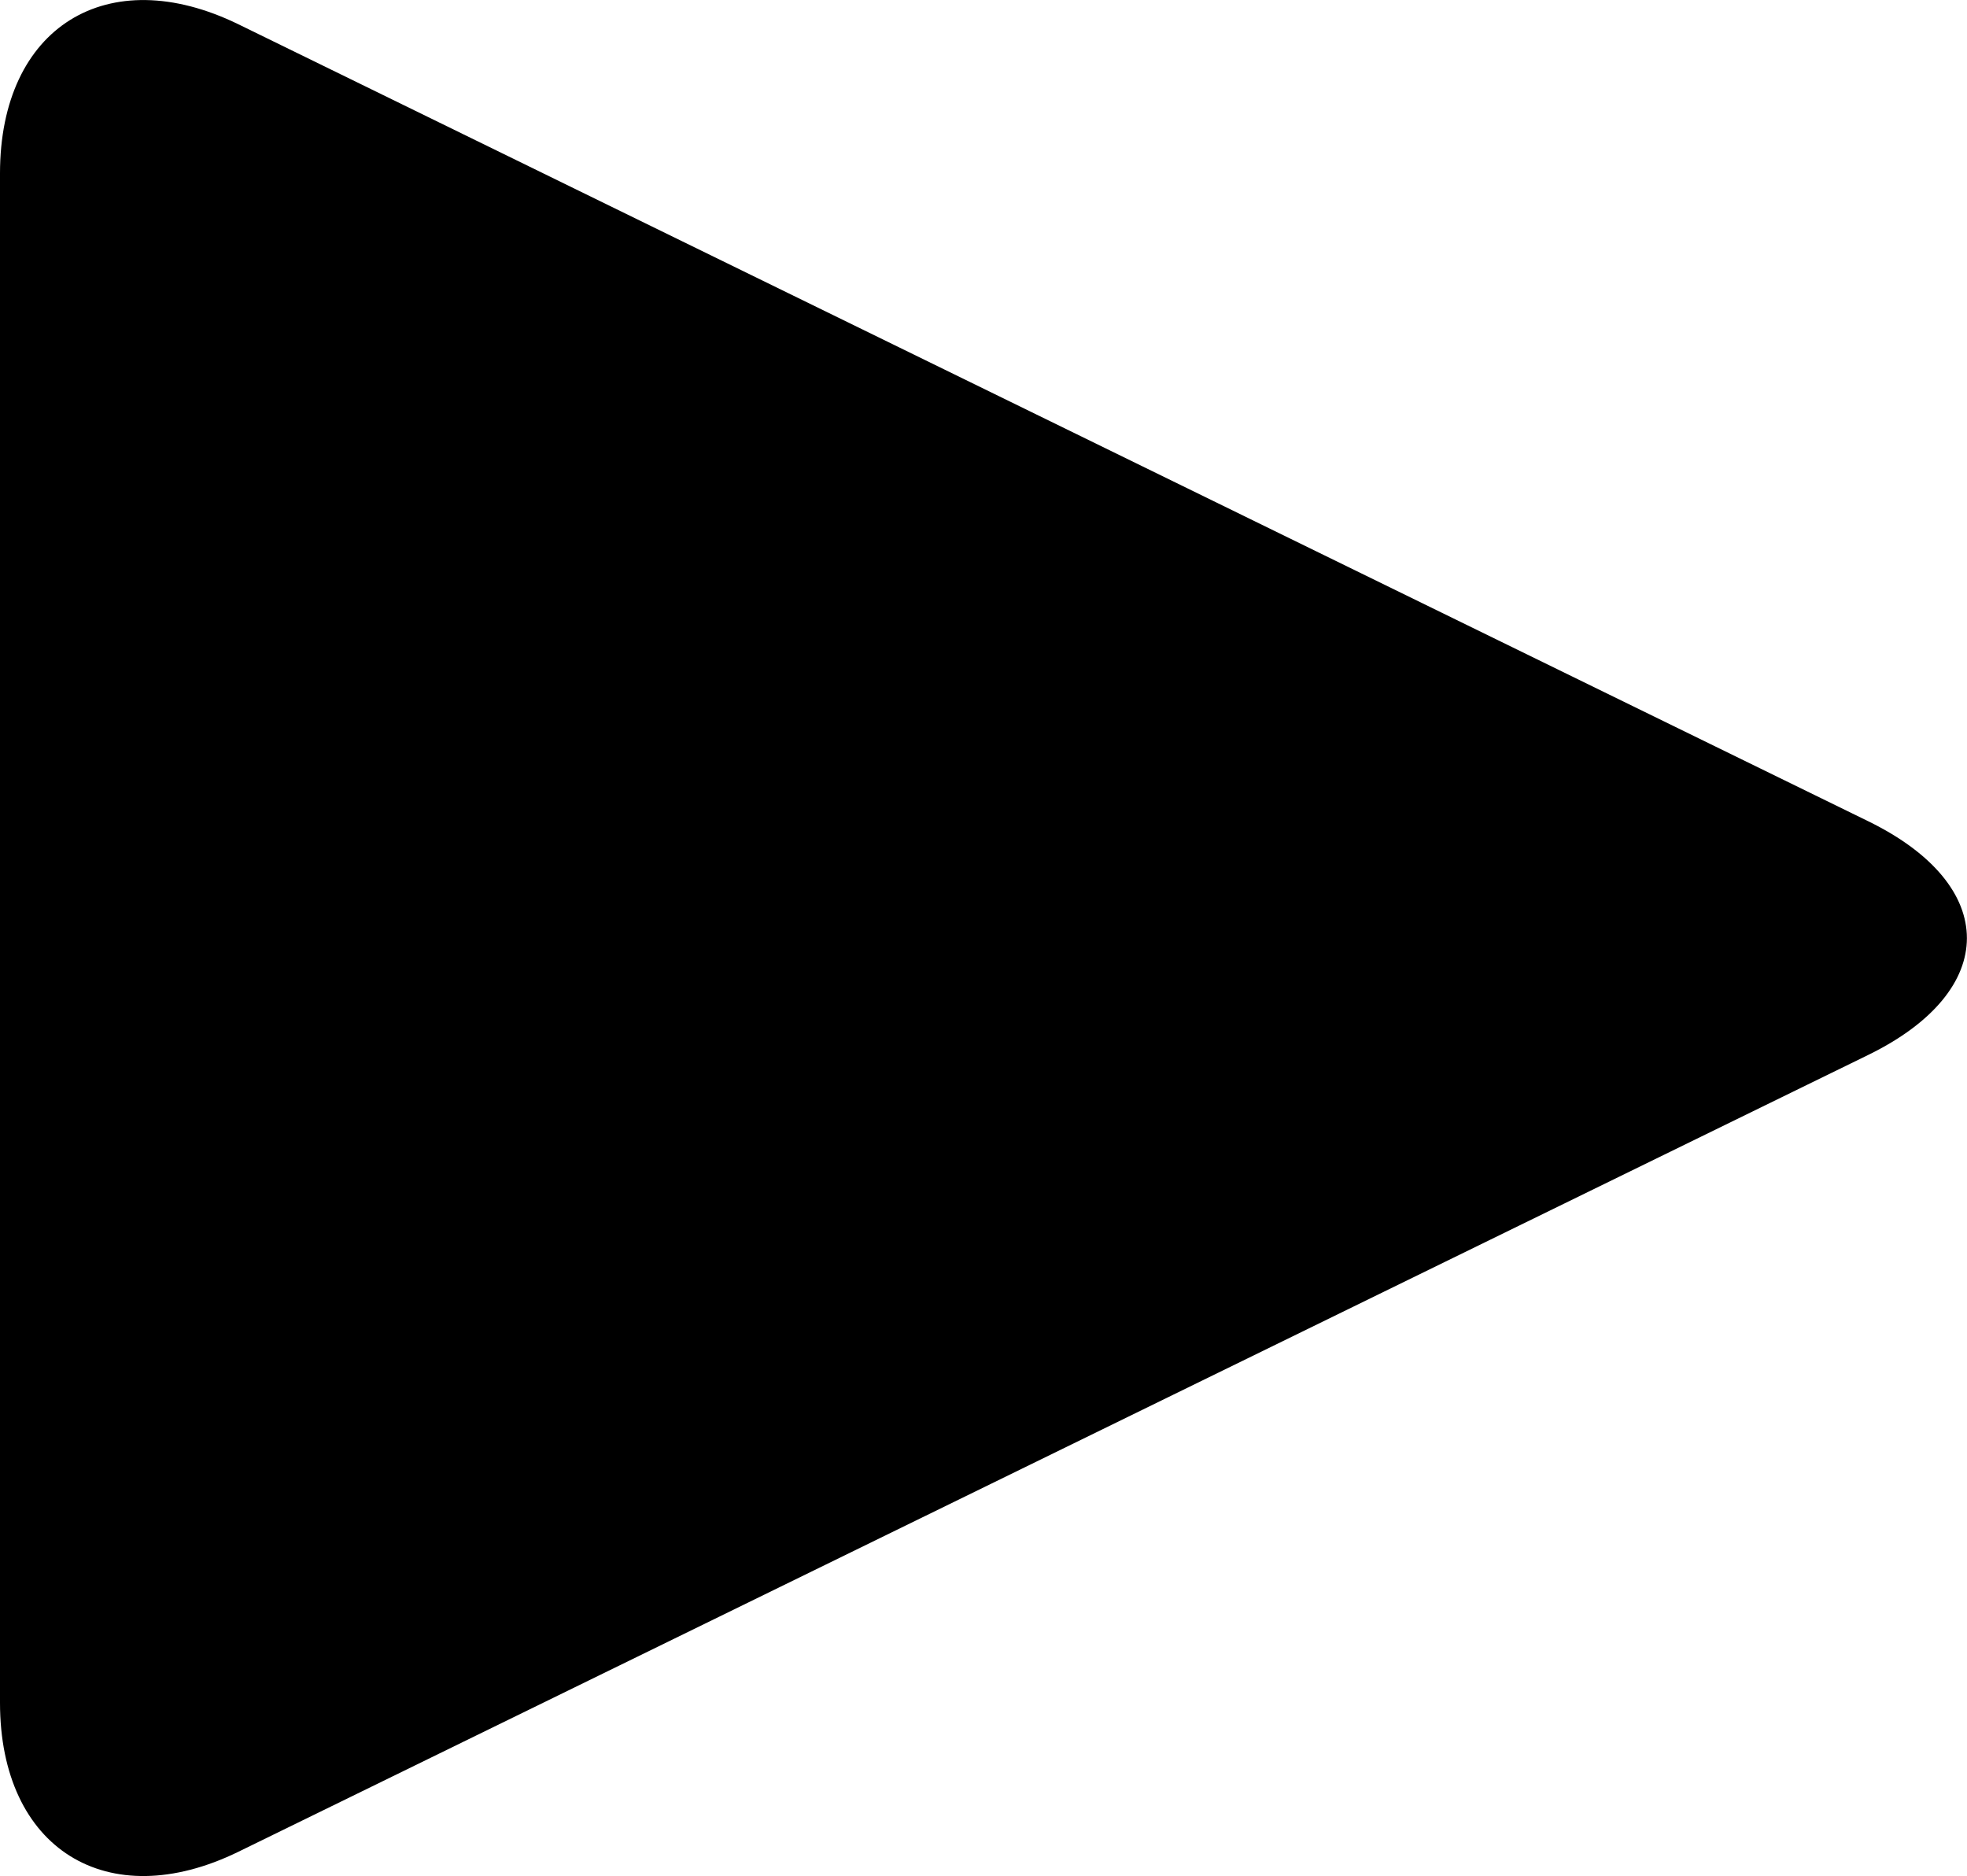
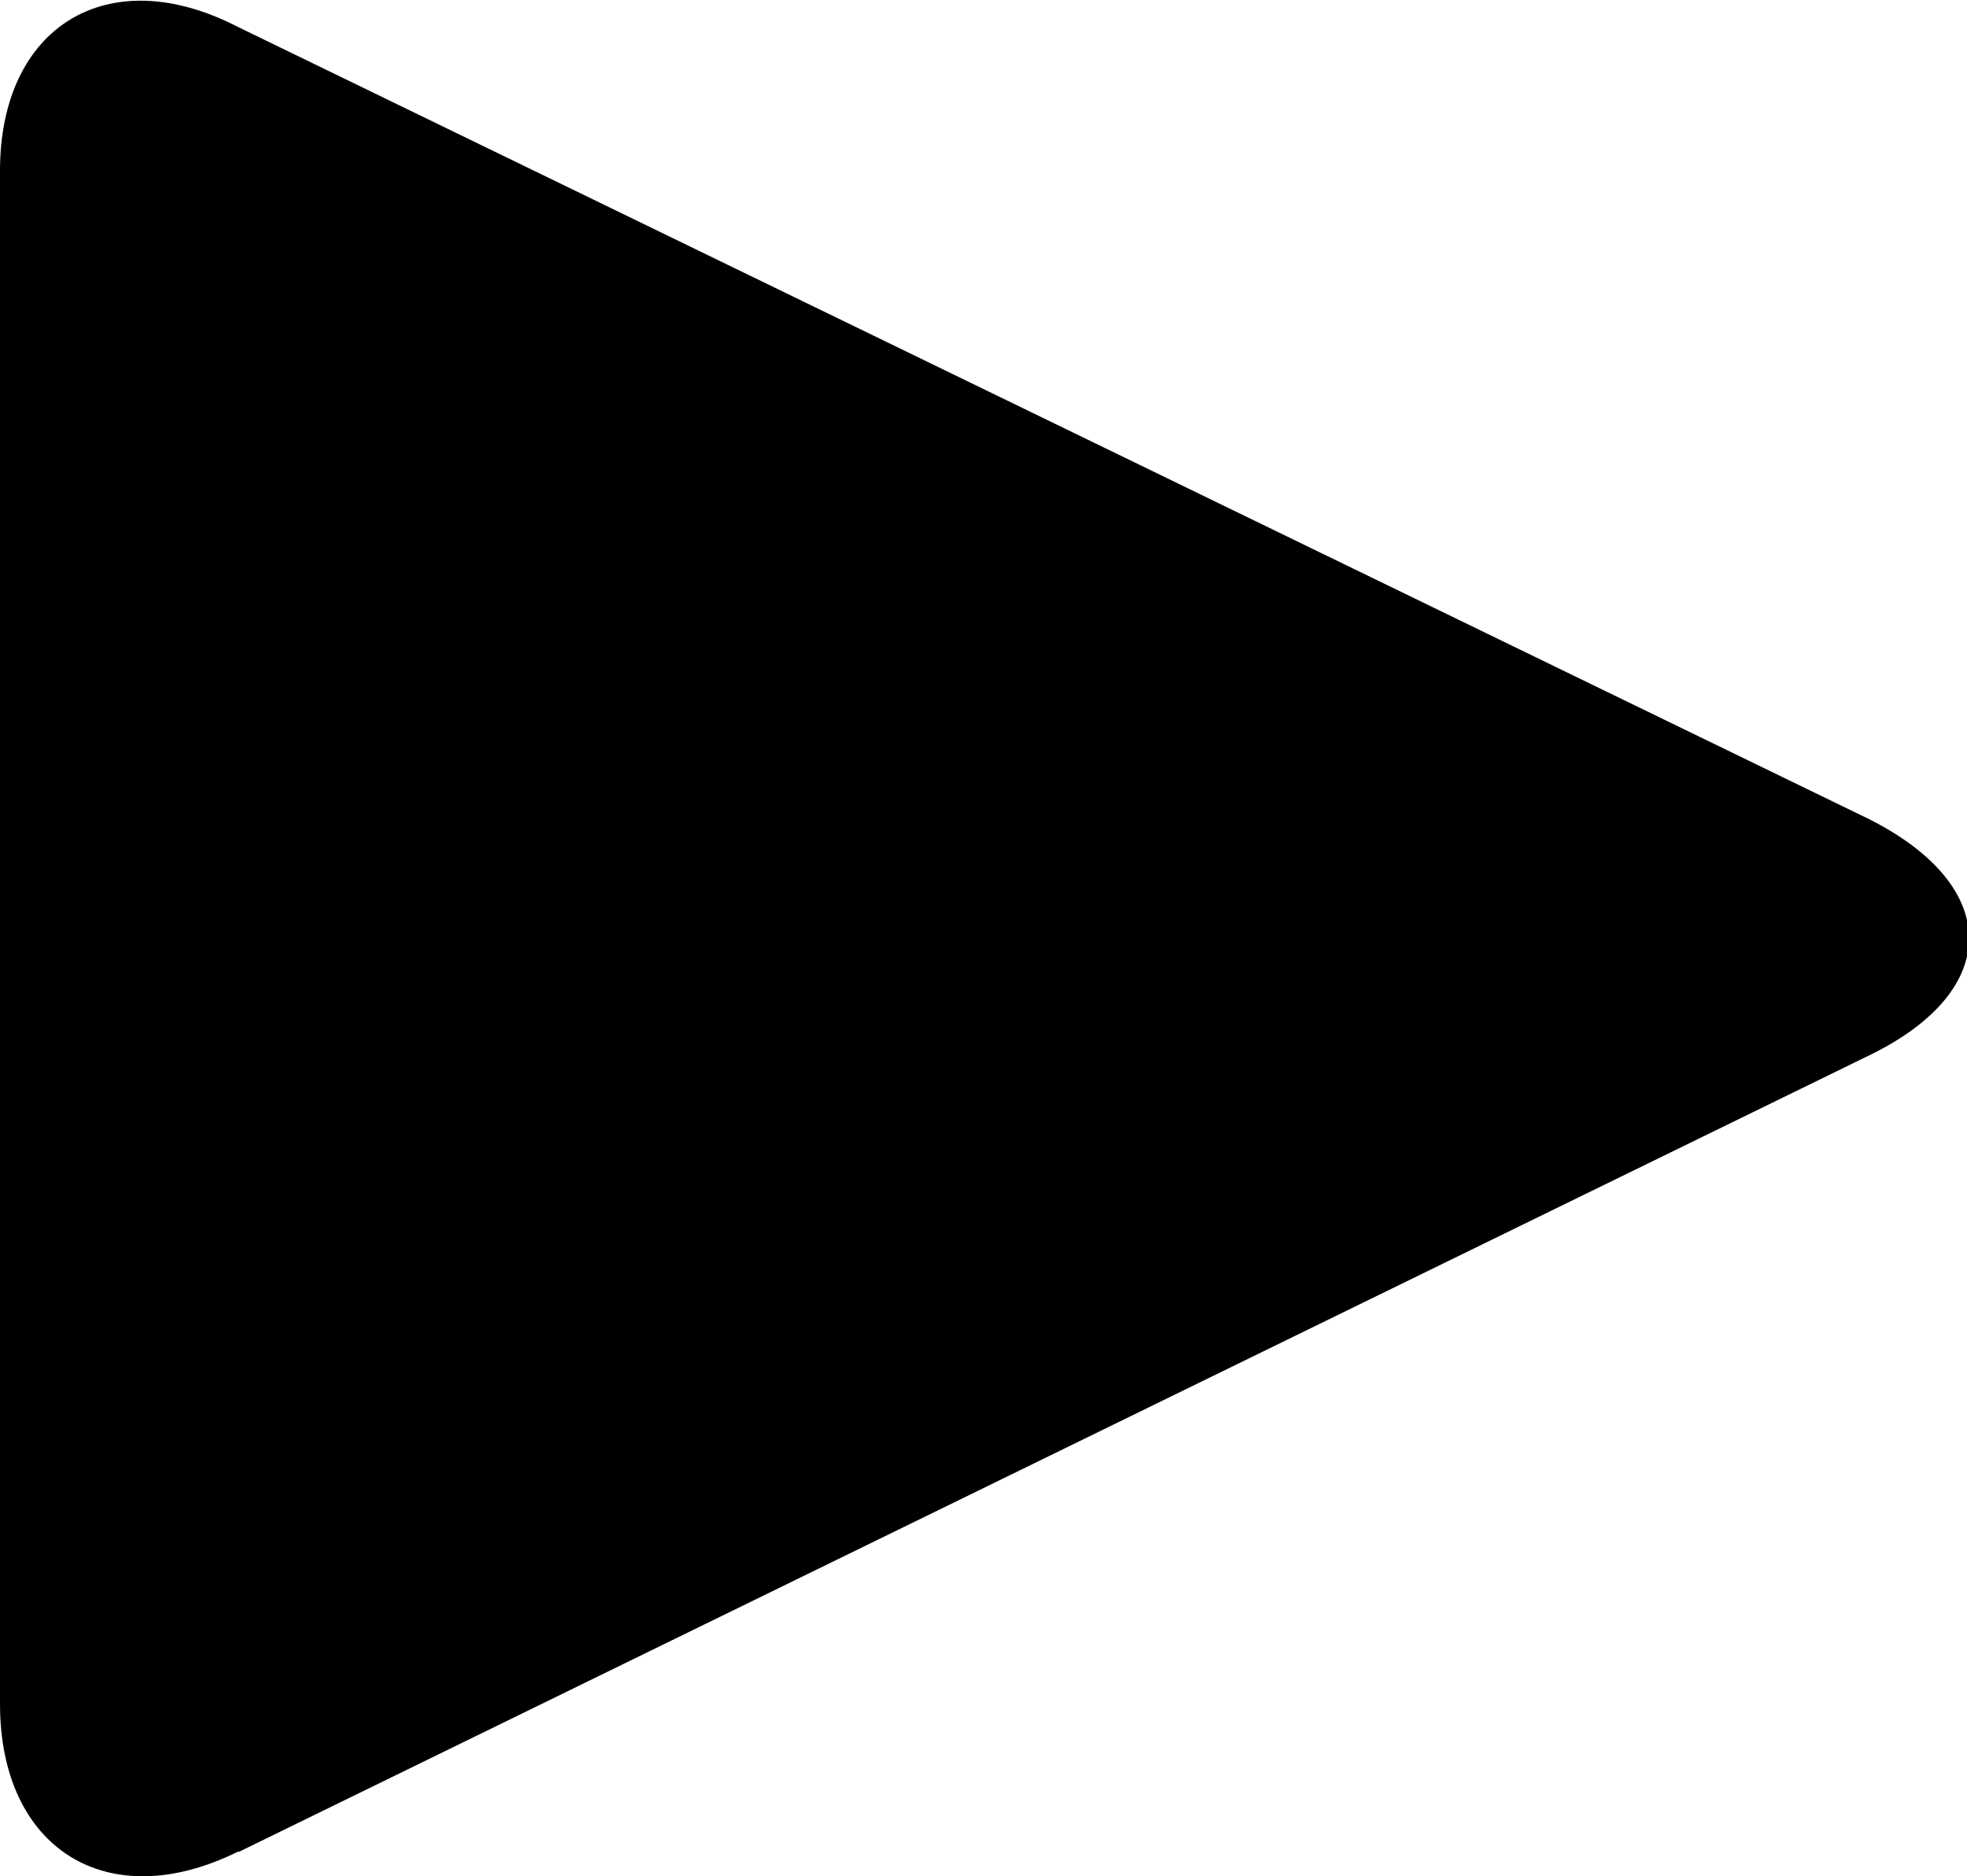
- <svg xmlns="http://www.w3.org/2000/svg" version="1.0" id="Layer_1" x="0px" y="0px" width="14.64px" height="13.96px" viewBox="0 0 14.64 13.96" enable-background="new 0 0 14.64 13.96" xml:space="preserve">
-   <path d="M1.775,13.78C0.799,14.257,0,13.758,0,12.671V1.29c0-1.088,0.799-1.585,1.775-1.109l12.133,5.932 c0.975,0.478,0.975,1.258,0,1.736L1.775,13.78z" />
+ <svg xmlns="http://www.w3.org/2000/svg" width="14.64" height="13.96" version="1">
+   <path d="M1.77 13.78C.8 14.26 0 13.76 0 12.68V1.27C0 .2.8-.3 1.77.2L13.92 6.1c.98.5.98 1.27 0 1.75L1.78 13.78z" />
</svg>
